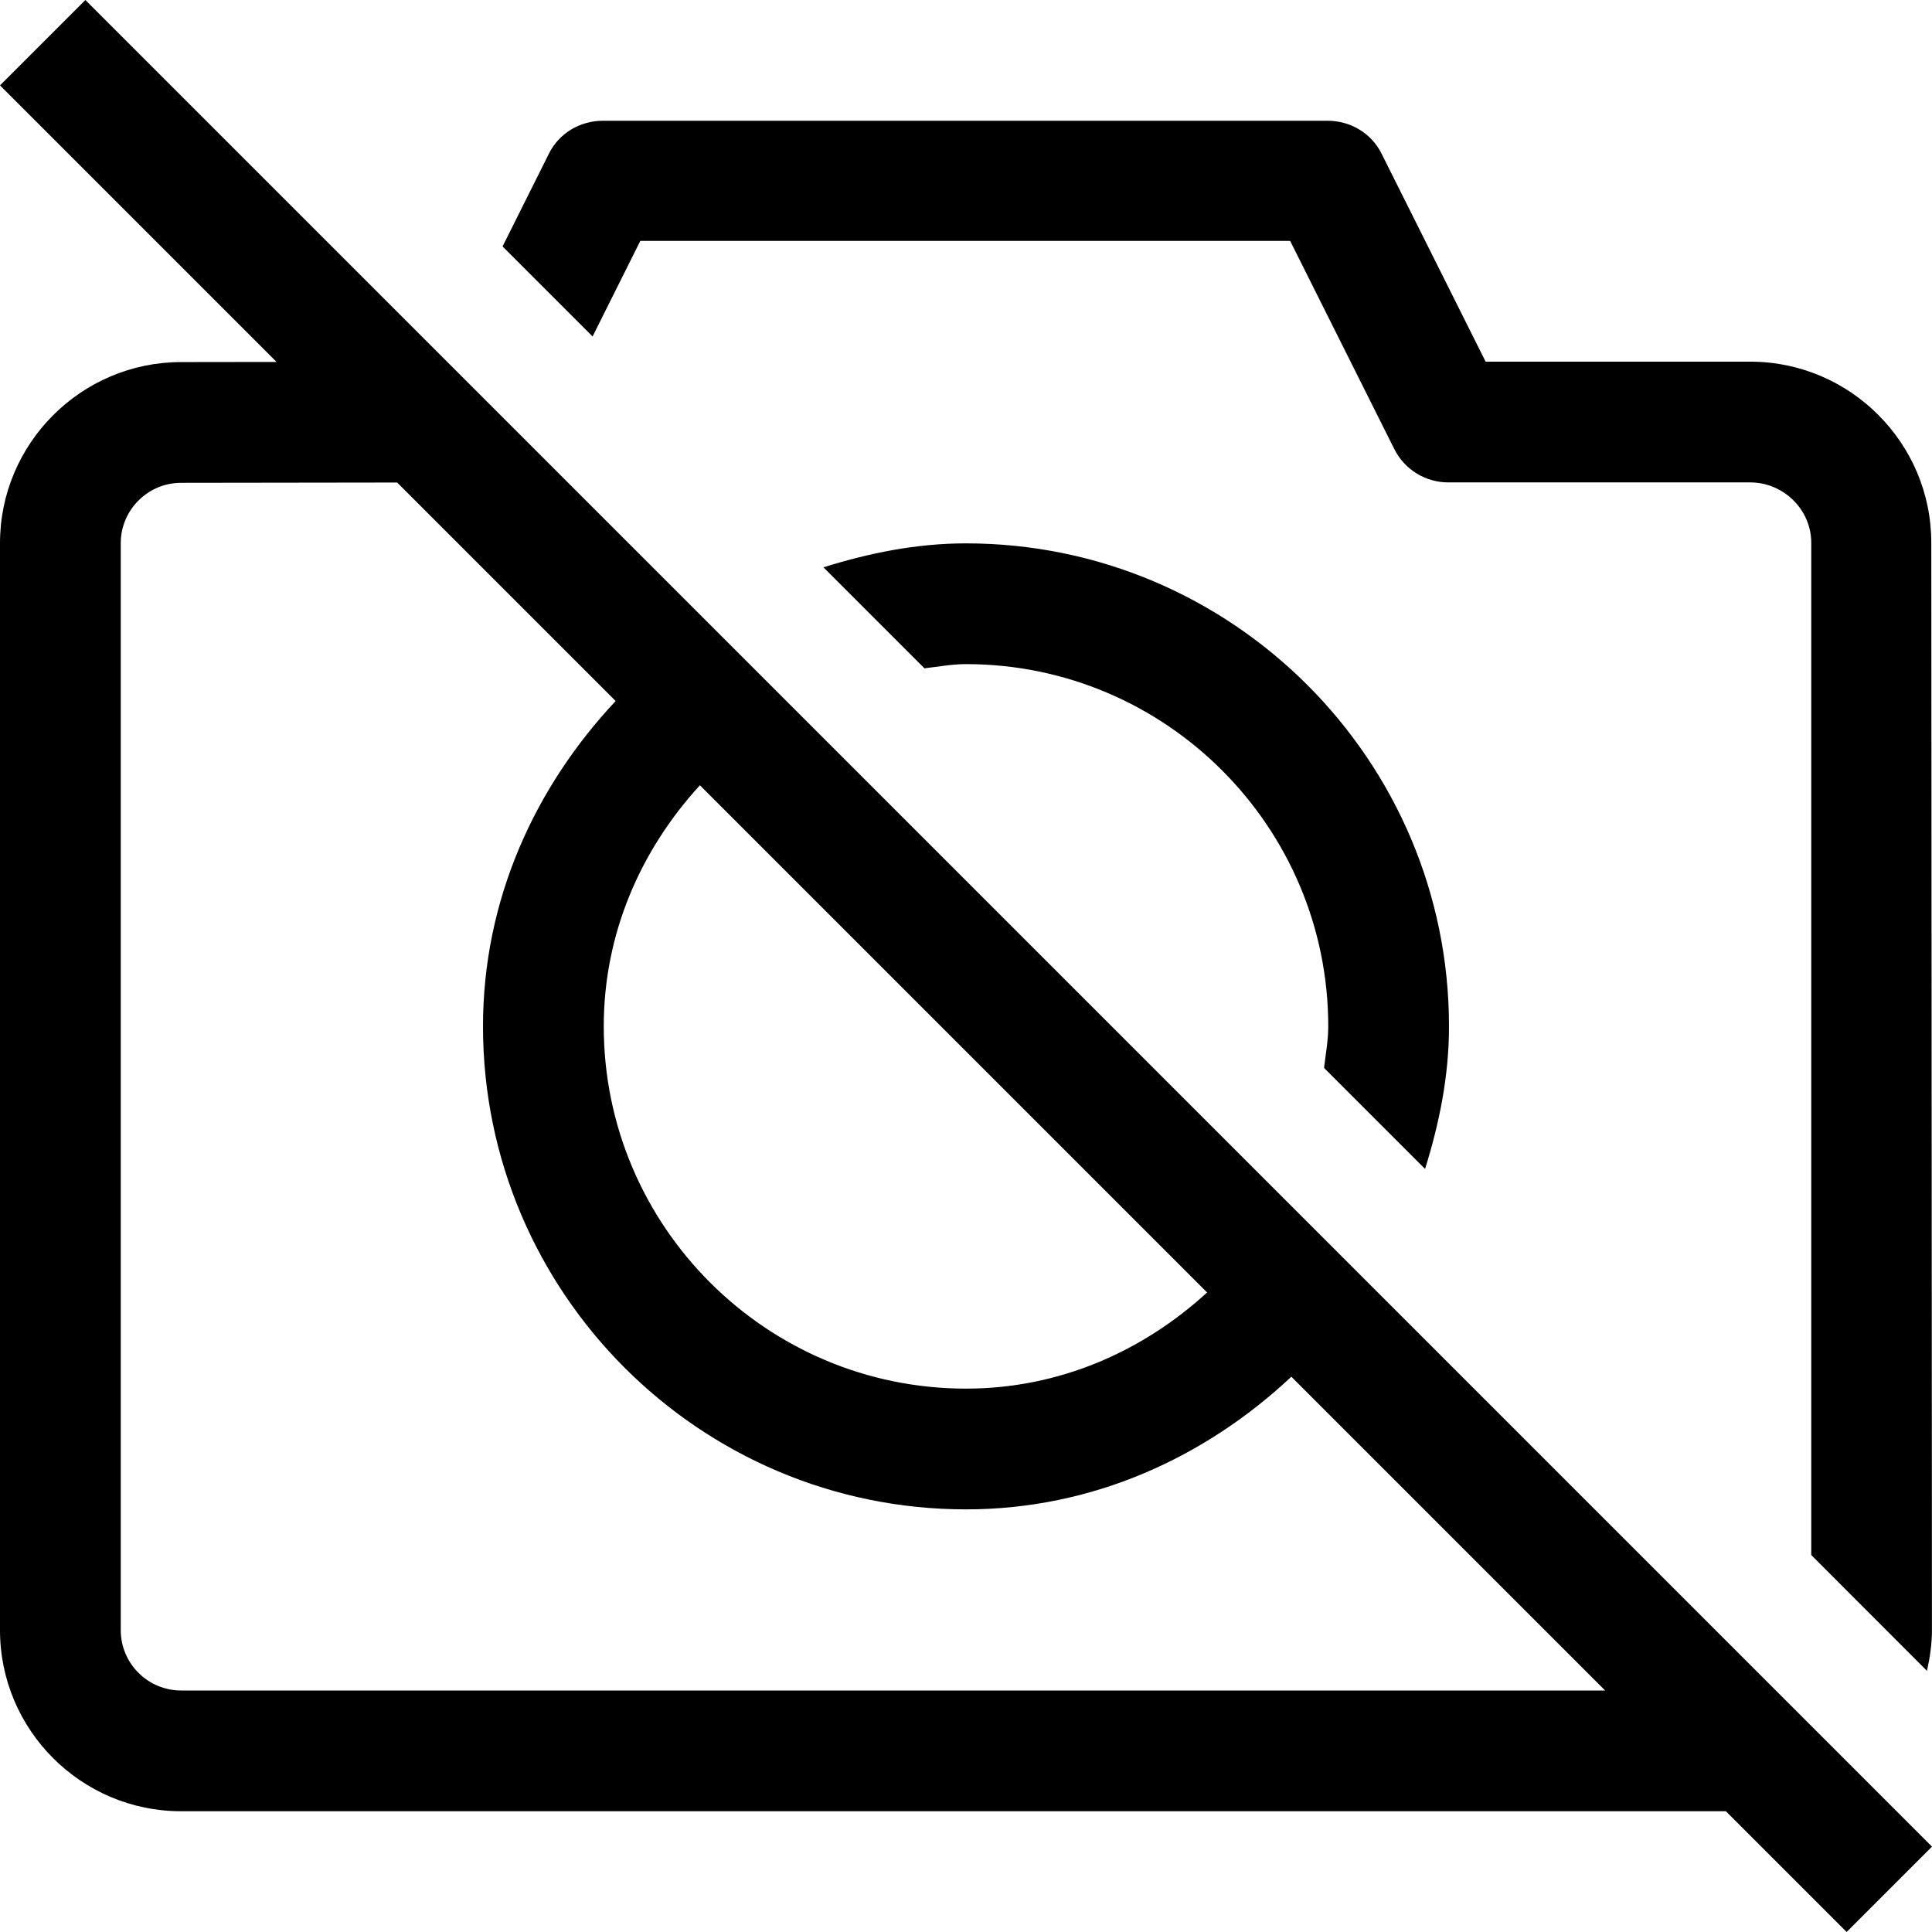
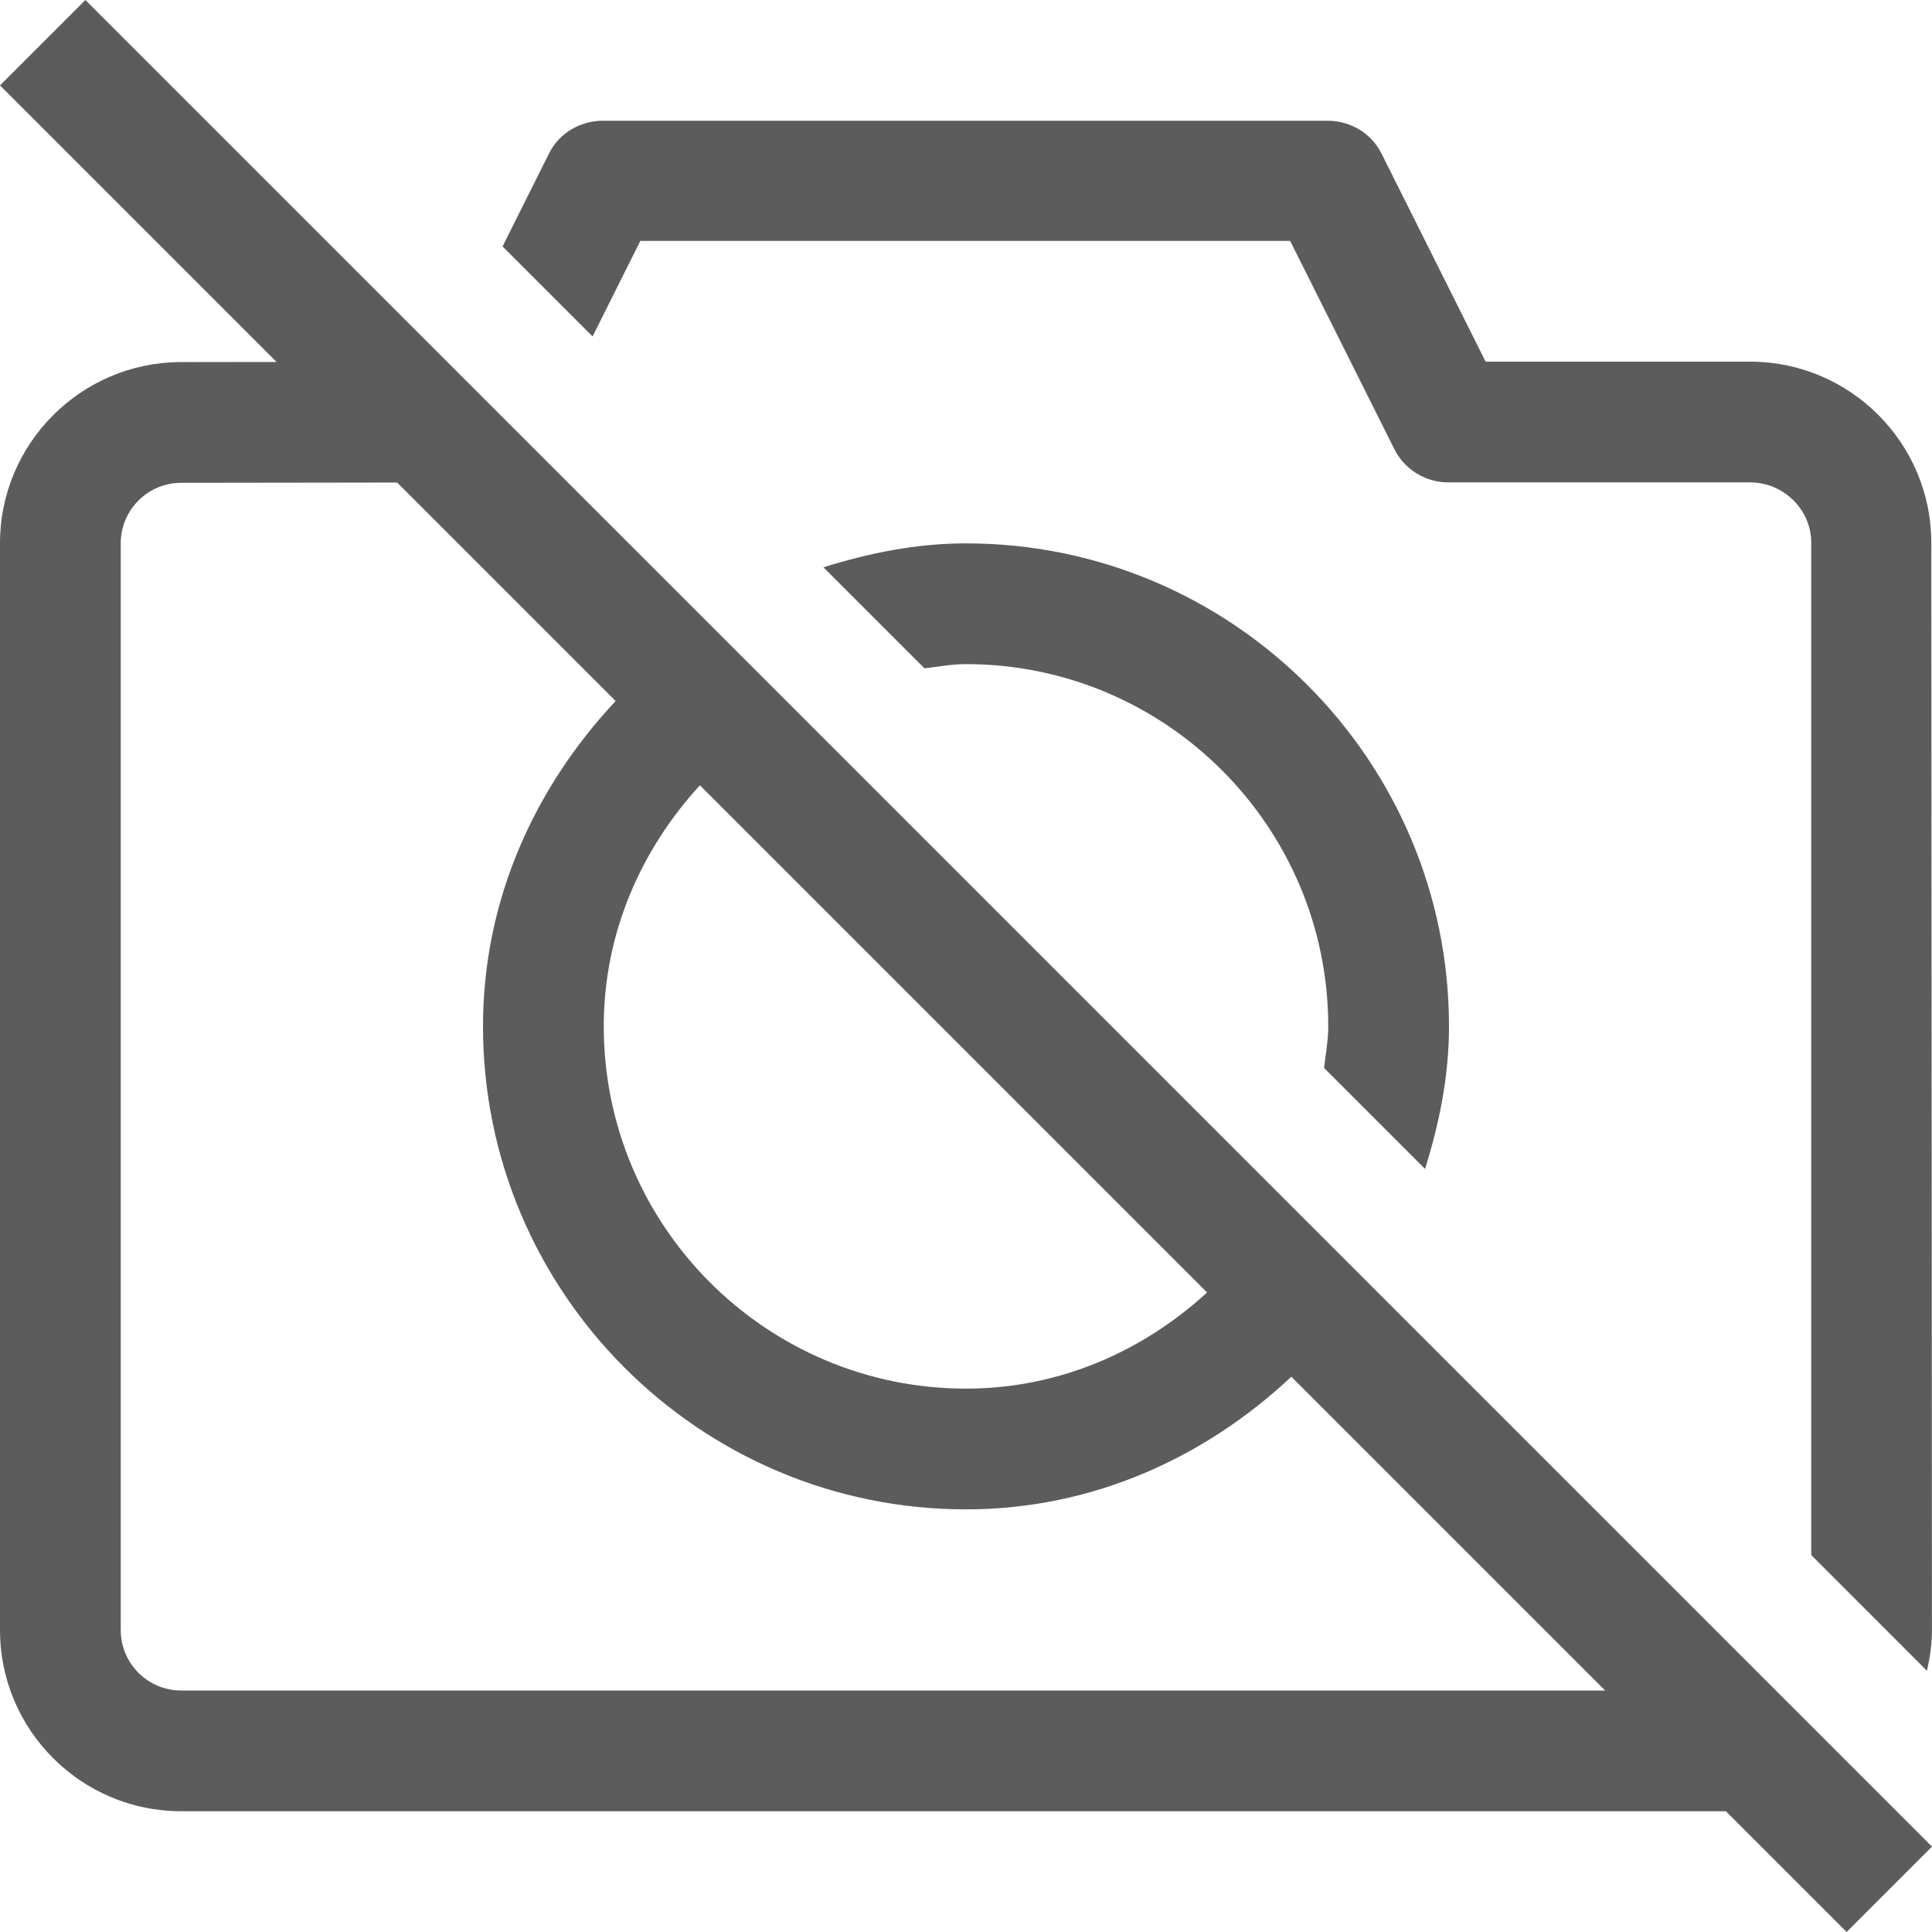
- <svg xmlns="http://www.w3.org/2000/svg" id="Capa_1" enable-background="new 0 0 488.472 488.472" height="512" viewBox="0 0 488.472 488.472" width="512">
-   <path d="m161.89 60.91h164.304l26.326 52.621c2.594 5.173 7.871 8.437 13.655 8.437h76.324c8.408 0 15.444 6.842 15.444 15.25v255.942l29.244 29.27c.771-3.328 1.271-6.753 1.271-10.312l-.164-274.929c-.015-25.223-20.572-45.75-45.794-45.75h-66.887l-26.326-52.621c-2.594-5.173-7.871-8.288-13.655-8.288h-183.178c-5.784 0-11.076 3.116-13.655 8.288l-11.735 23.49 22.761 22.761s12.066-24.159 12.065-24.159z" />
-   <path d="m360.302 295.545c3.576-11.467 6.052-23.415 6.052-36.045 0-67.335-54.783-122.118-122.118-122.118-12.63 0-24.578 2.476-36.045 6.052l25.539 25.539c3.49-.406 6.908-1.062 10.506-1.062 50.505 0 91.588 41.083 91.588 91.588 0 3.598-.656 7.016-1.062 10.506.001.001 25.54 25.54 25.54 25.54z" />
-   <path d="m488.471 466.887-466.886-466.886-21.585 21.585 69.927 69.927-24.207.031c-25.208.045-45.72 20.587-45.72 45.794v274.809c0 25.252 20.542 45.794 45.794 45.794h390.563l30.529 30.529 21.585-21.585zm-311.512-268.342 128.233 128.233c-16.195 14.838-37.299 24.311-60.956 24.311-50.505 0-91.588-41.083-91.588-91.588-.001-23.657 9.473-44.761 24.311-60.956zm-131.165 228.868c-8.422 0-15.265-6.842-15.265-15.265v-274.809c0-8.408 6.842-15.25 15.235-15.265l54.649-.074 55.243 55.243c-20.372 21.723-33.539 50.186-33.539 82.258 0 67.335 54.783 122.118 122.118 122.118 32.072 0 60.535-13.167 82.258-33.539l79.333 79.333z" />
+ <svg xmlns="http://www.w3.org/2000/svg" version="1.1" width="512" height="512" x="0" y="0" viewBox="0 0 488.472 488.472" style="enable-background:new 0 0 512 512" xml:space="preserve" class="">
+   <g>
+     <path d="m161.89 60.91h164.304l26.326 52.621c2.594 5.173 7.871 8.437 13.655 8.437h76.324c8.408 0 15.444 6.842 15.444 15.25v255.942l29.244 29.27c.771-3.328 1.271-6.753 1.271-10.312l-.164-274.929c-.015-25.223-20.572-45.75-45.794-45.75h-66.887l-26.326-52.621c-2.594-5.173-7.871-8.288-13.655-8.288h-183.178c-5.784 0-11.076 3.116-13.655 8.288l-11.735 23.49 22.761 22.761s12.066-24.159 12.065-24.159z" fill="#5c5c5c" data-original="#000000" style="" />
+     <path d="m360.302 295.545c3.576-11.467 6.052-23.415 6.052-36.045 0-67.335-54.783-122.118-122.118-122.118-12.63 0-24.578 2.476-36.045 6.052l25.539 25.539c3.49-.406 6.908-1.062 10.506-1.062 50.505 0 91.588 41.083 91.588 91.588 0 3.598-.656 7.016-1.062 10.506.001.001 25.54 25.54 25.54 25.54z" fill="#5c5c5c" data-original="#000000" style="" />
+     <path d="m488.471 466.887-466.886-466.886-21.585 21.585 69.927 69.927-24.207.031c-25.208.045-45.72 20.587-45.72 45.794v274.809c0 25.252 20.542 45.794 45.794 45.794h390.563l30.529 30.529 21.585-21.585zm-311.512-268.342 128.233 128.233c-16.195 14.838-37.299 24.311-60.956 24.311-50.505 0-91.588-41.083-91.588-91.588-.001-23.657 9.473-44.761 24.311-60.956zm-131.165 228.868c-8.422 0-15.265-6.842-15.265-15.265v-274.809c0-8.408 6.842-15.25 15.235-15.265l54.649-.074 55.243 55.243c-20.372 21.723-33.539 50.186-33.539 82.258 0 67.335 54.783 122.118 122.118 122.118 32.072 0 60.535-13.167 82.258-33.539l79.333 79.333z" fill="#5c5c5c" data-original="#000000" style="" />
+   </g>
</svg>
